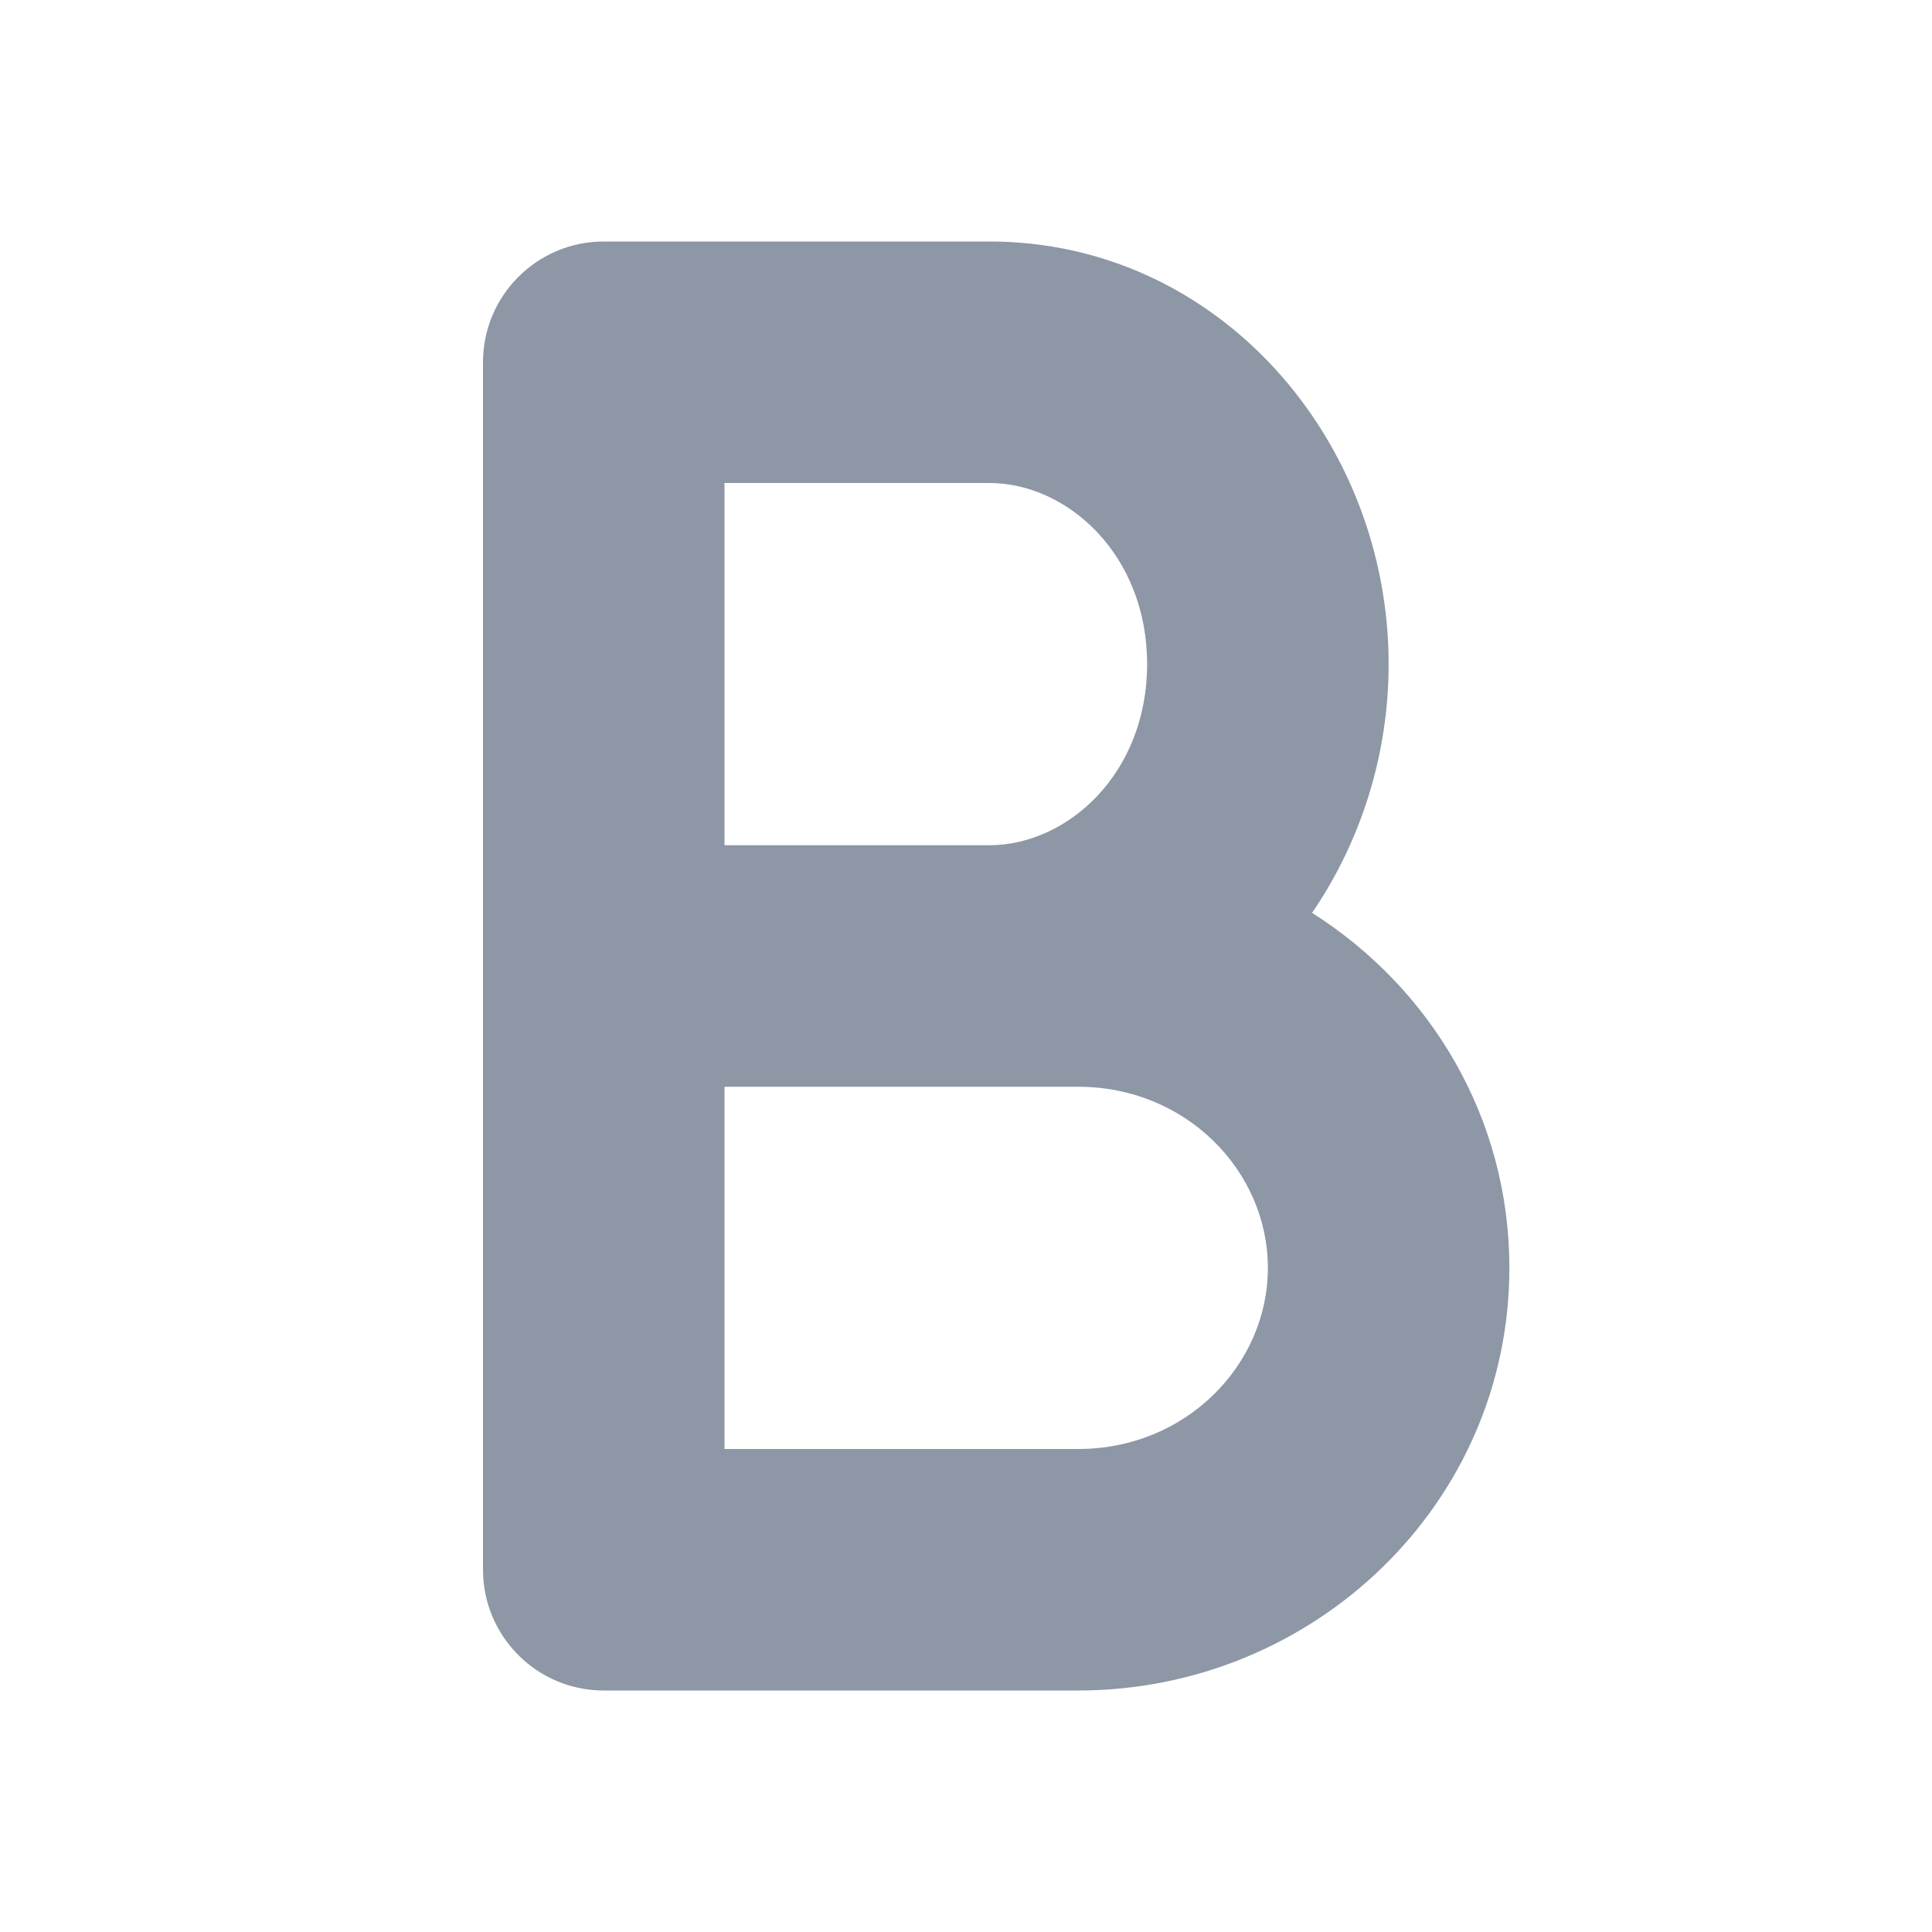
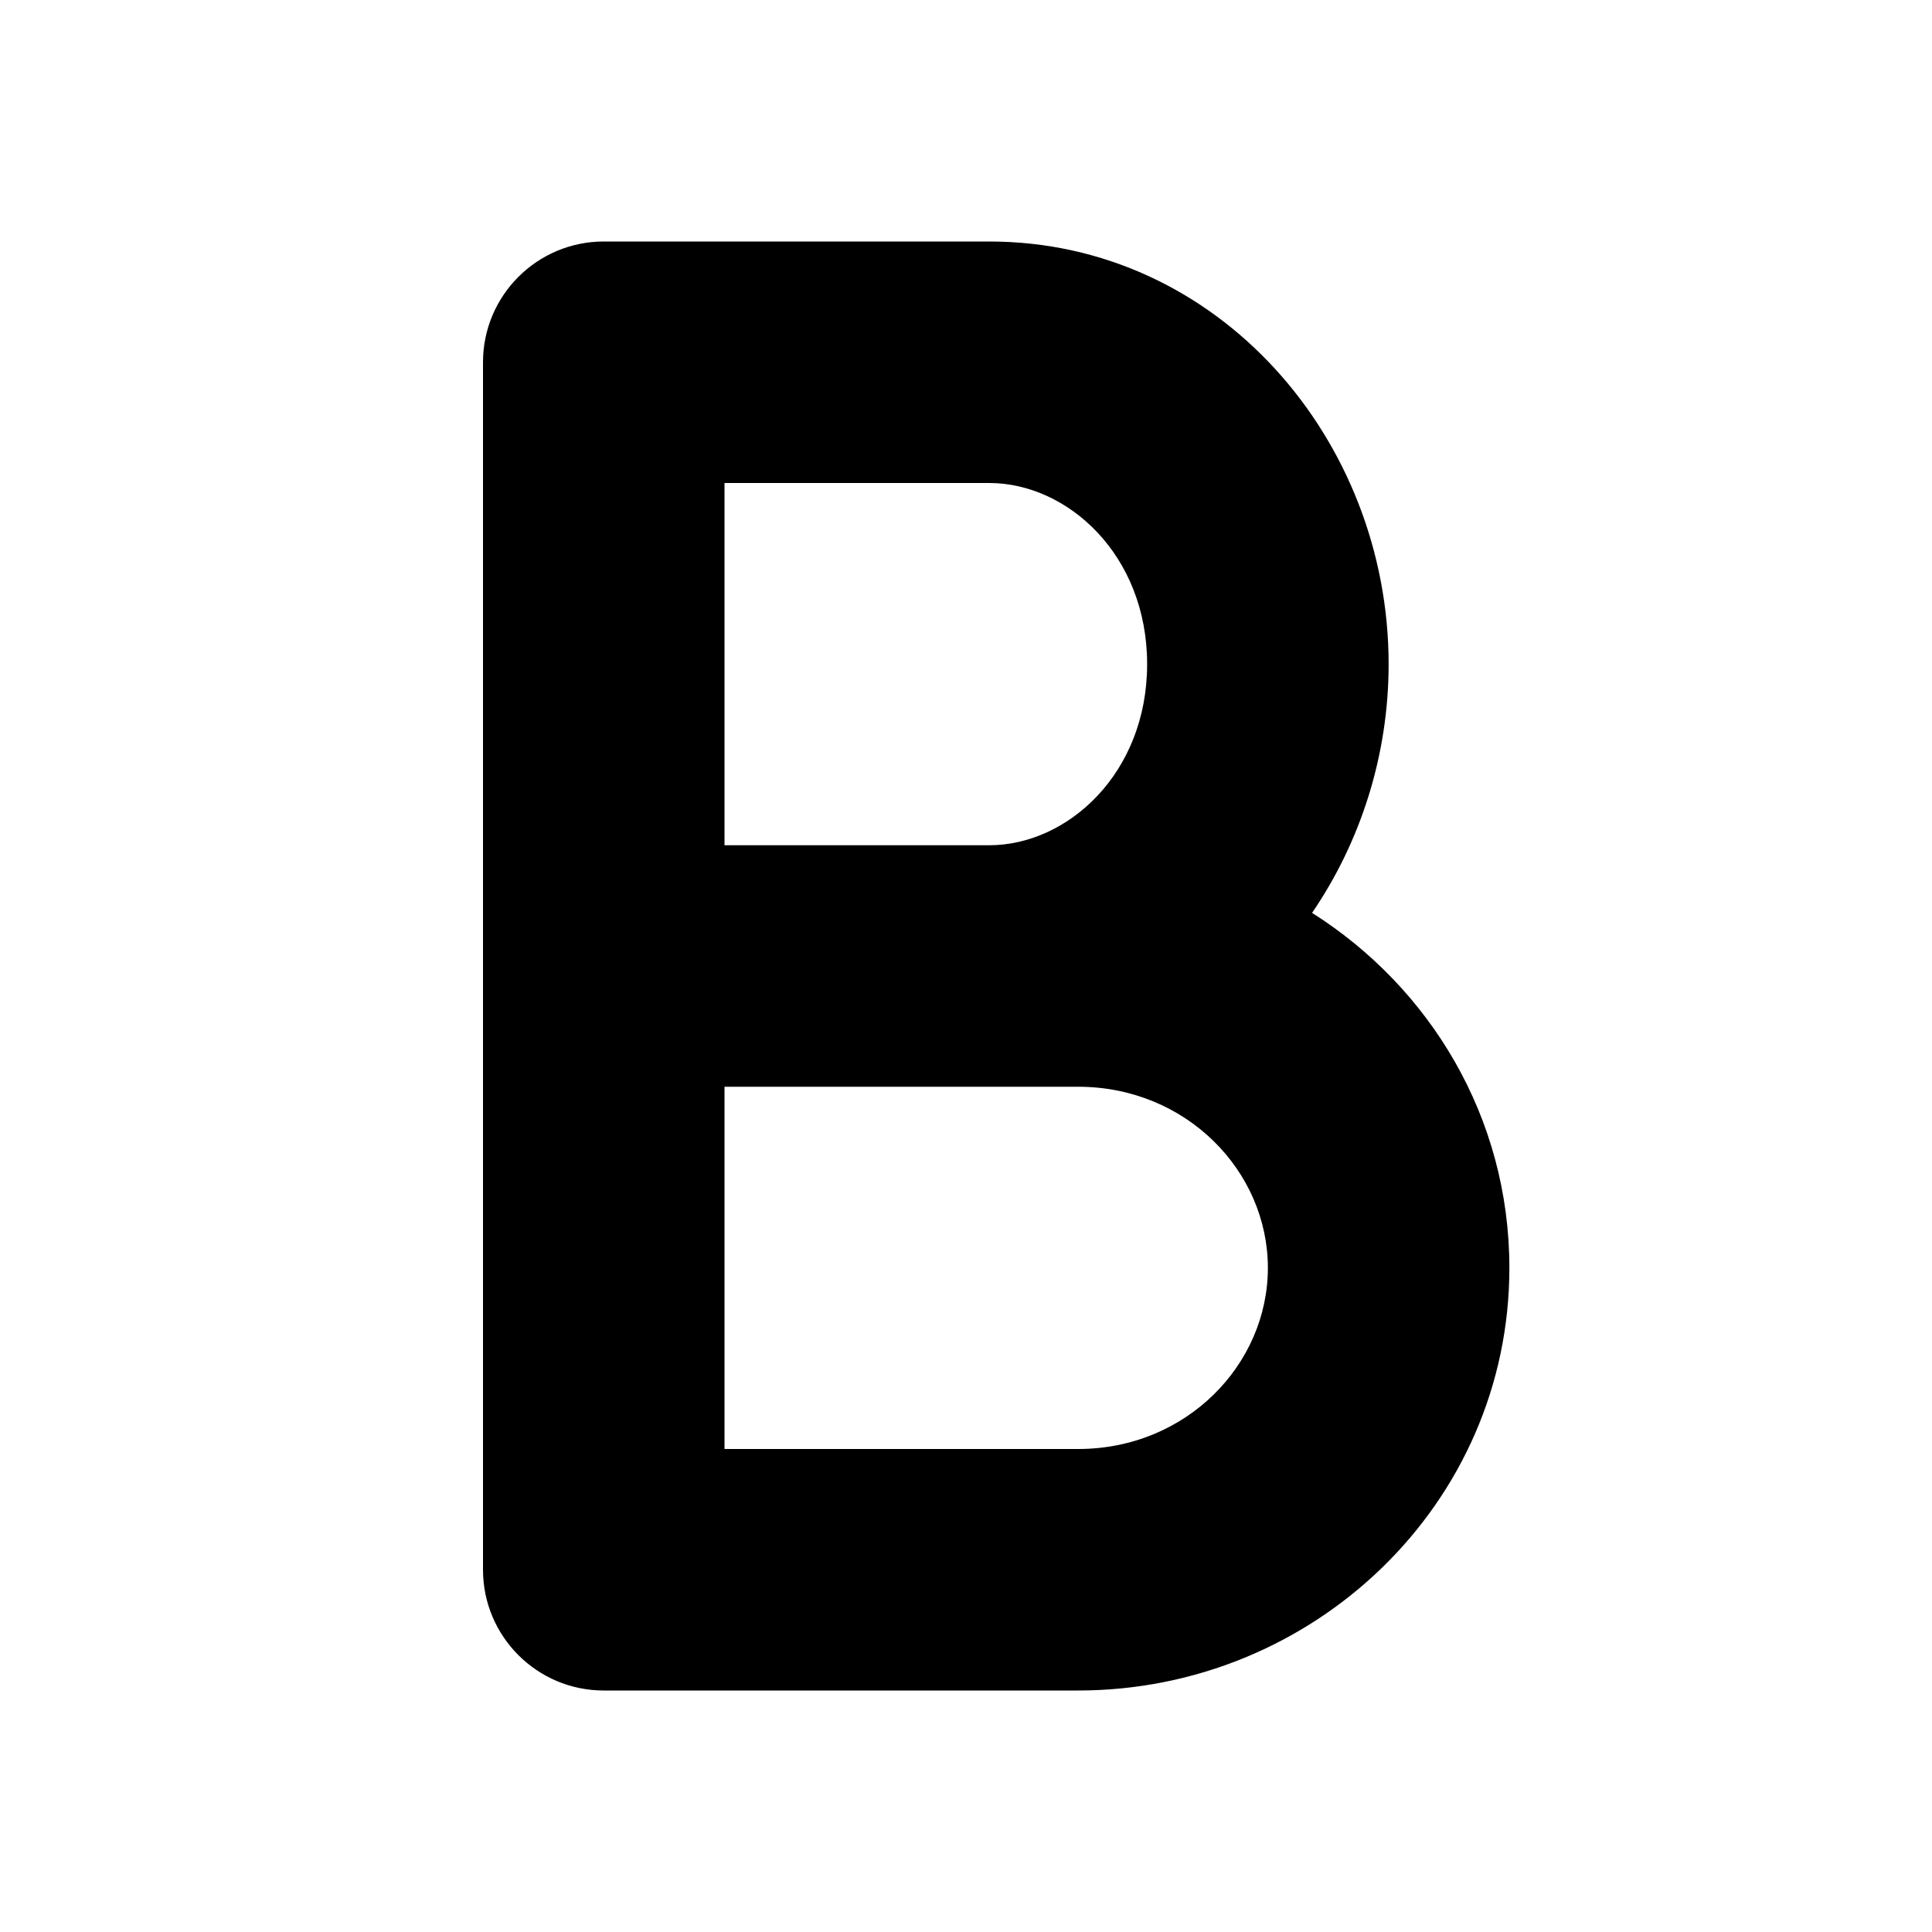
<svg xmlns="http://www.w3.org/2000/svg" width="16" height="16" viewBox="0 0 16 16" fill="none">
-   <path fill-rule="evenodd" clip-rule="evenodd" d="M4 3C4 2.448 4.448 2 5 2H8.192C10.093 2 11.5 3.644 11.5 5.5C11.5 6.253 11.268 6.972 10.866 7.56C11.844 8.179 12.5 9.255 12.5 10.5C12.5 12.459 10.874 14 8.929 14H5C4.448 14 4 13.552 4 13V3ZM6 4V7H8.192C8.841 7 9.5 6.405 9.5 5.5C9.5 4.595 8.841 4 8.192 4H6ZM6 9V12H8.929C9.823 12 10.5 11.302 10.5 10.5C10.5 9.698 9.823 9 8.929 9H6Z" fill="#8D97A5" />
+   <path fill-rule="evenodd" clip-rule="evenodd" d="M4 3C4 2.448 4.448 2 5 2H8.192C10.093 2 11.5 3.644 11.5 5.5C11.5 6.253 11.268 6.972 10.866 7.56C11.844 8.179 12.5 9.255 12.5 10.5C12.5 12.459 10.874 14 8.929 14H5C4.448 14 4 13.552 4 13V3ZM6 4V7H8.192C8.841 7 9.5 6.405 9.5 5.5C9.5 4.595 8.841 4 8.192 4H6ZM6 9V12H8.929C9.823 12 10.5 11.302 10.5 10.5C10.5 9.698 9.823 9 8.929 9H6Z" fill="currentColor" />
</svg>
